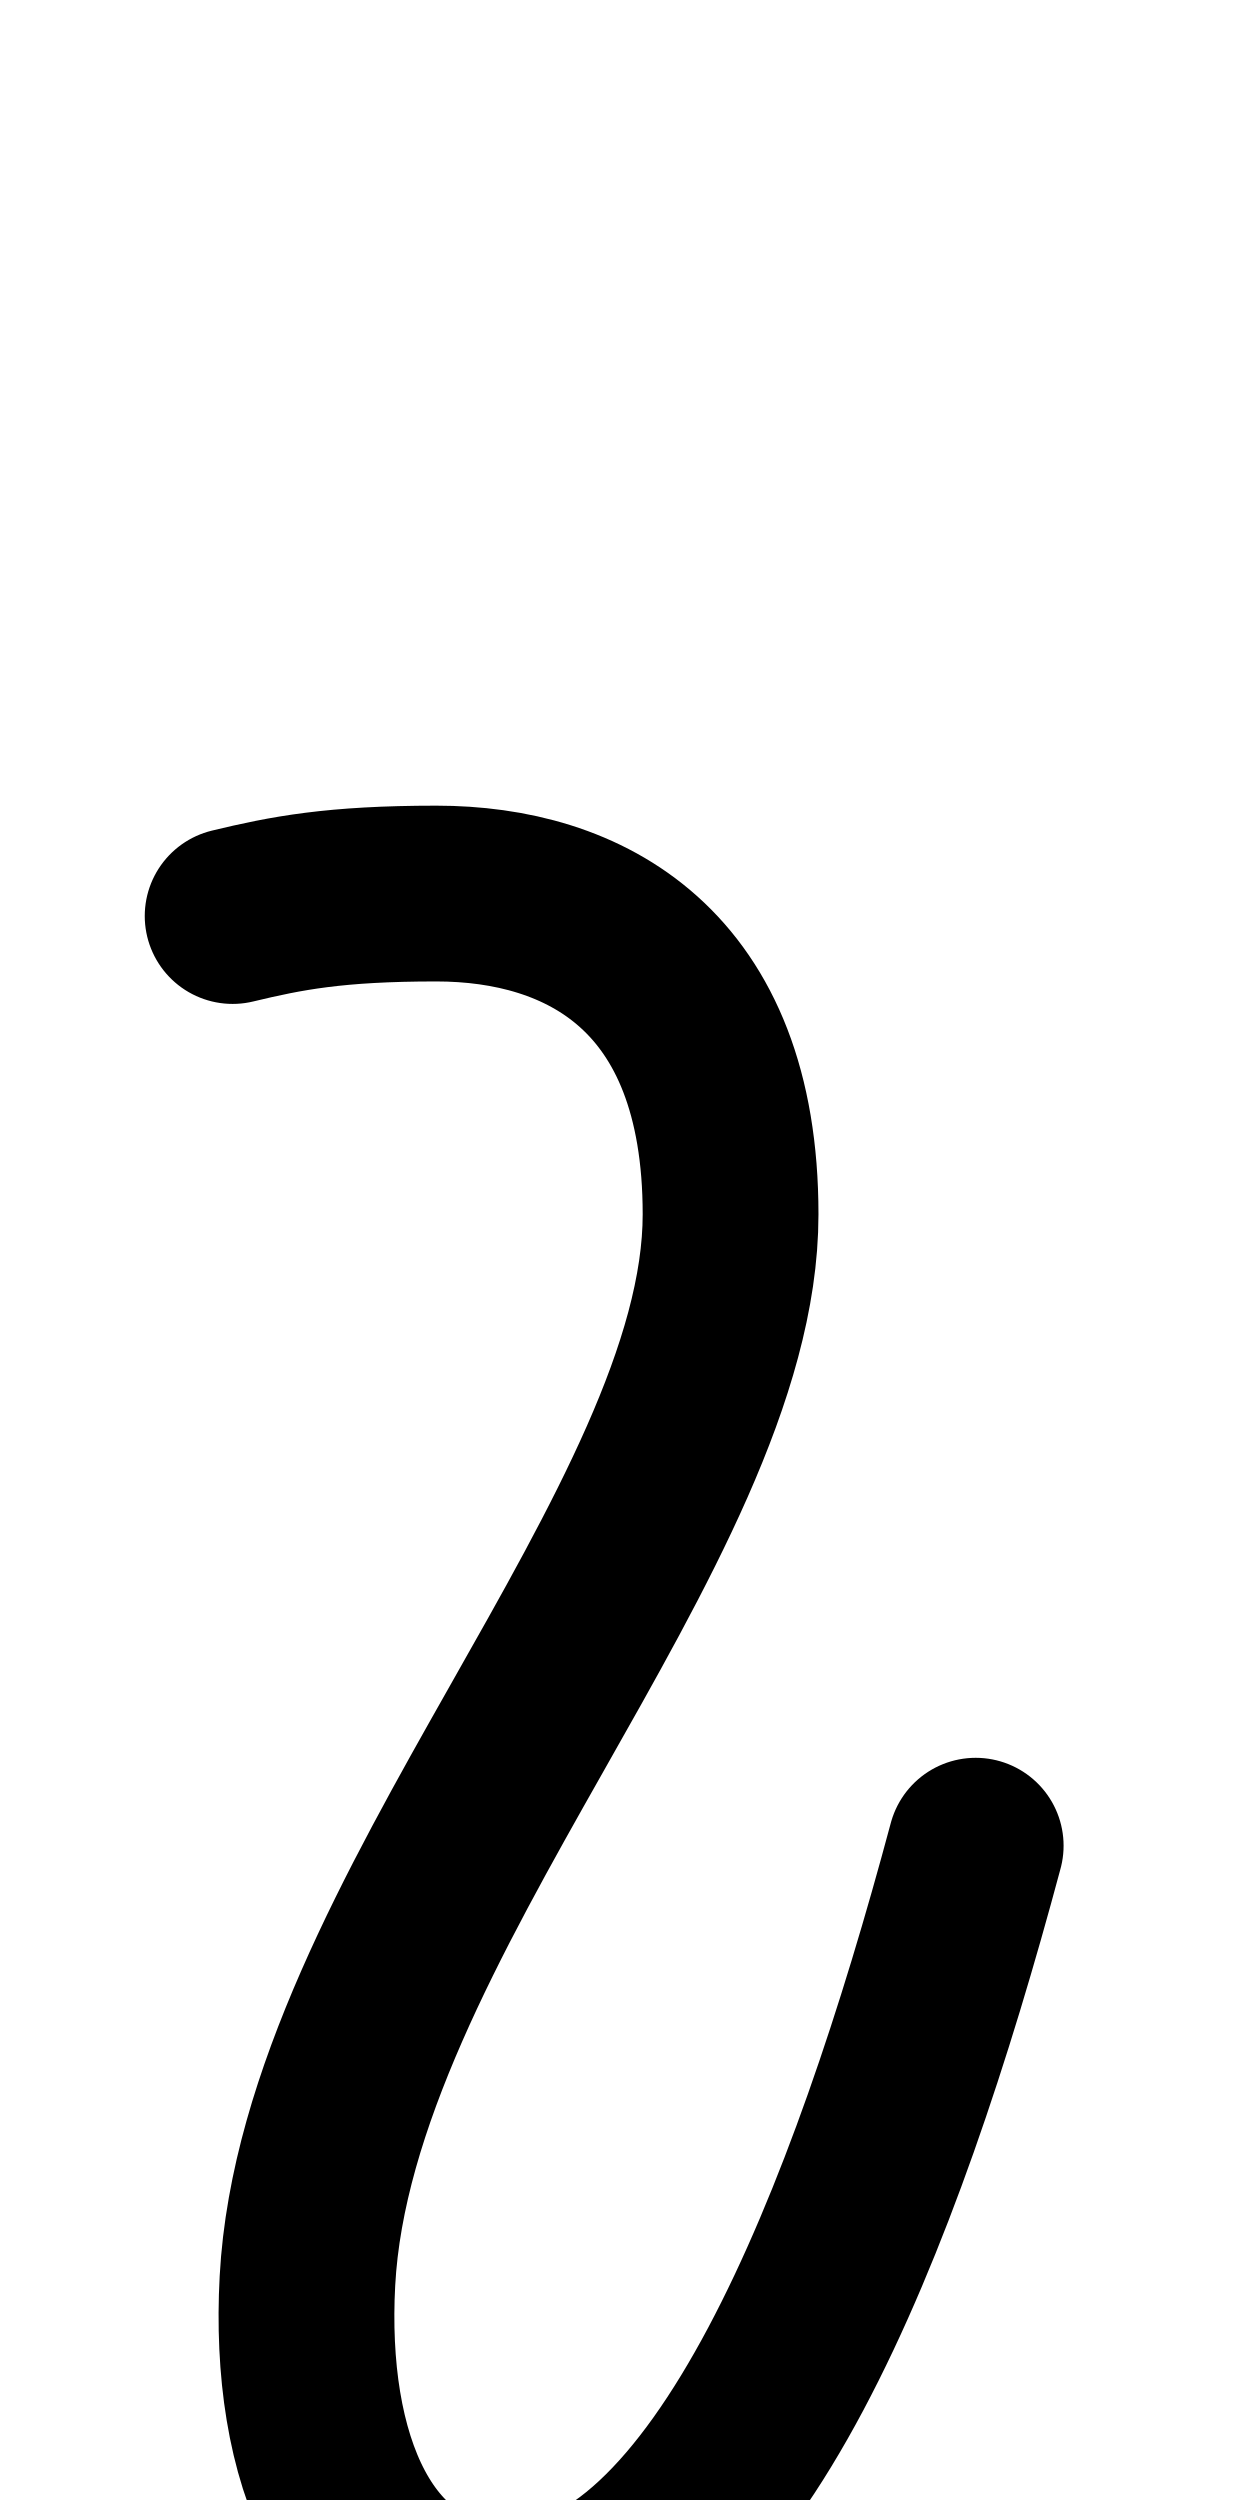
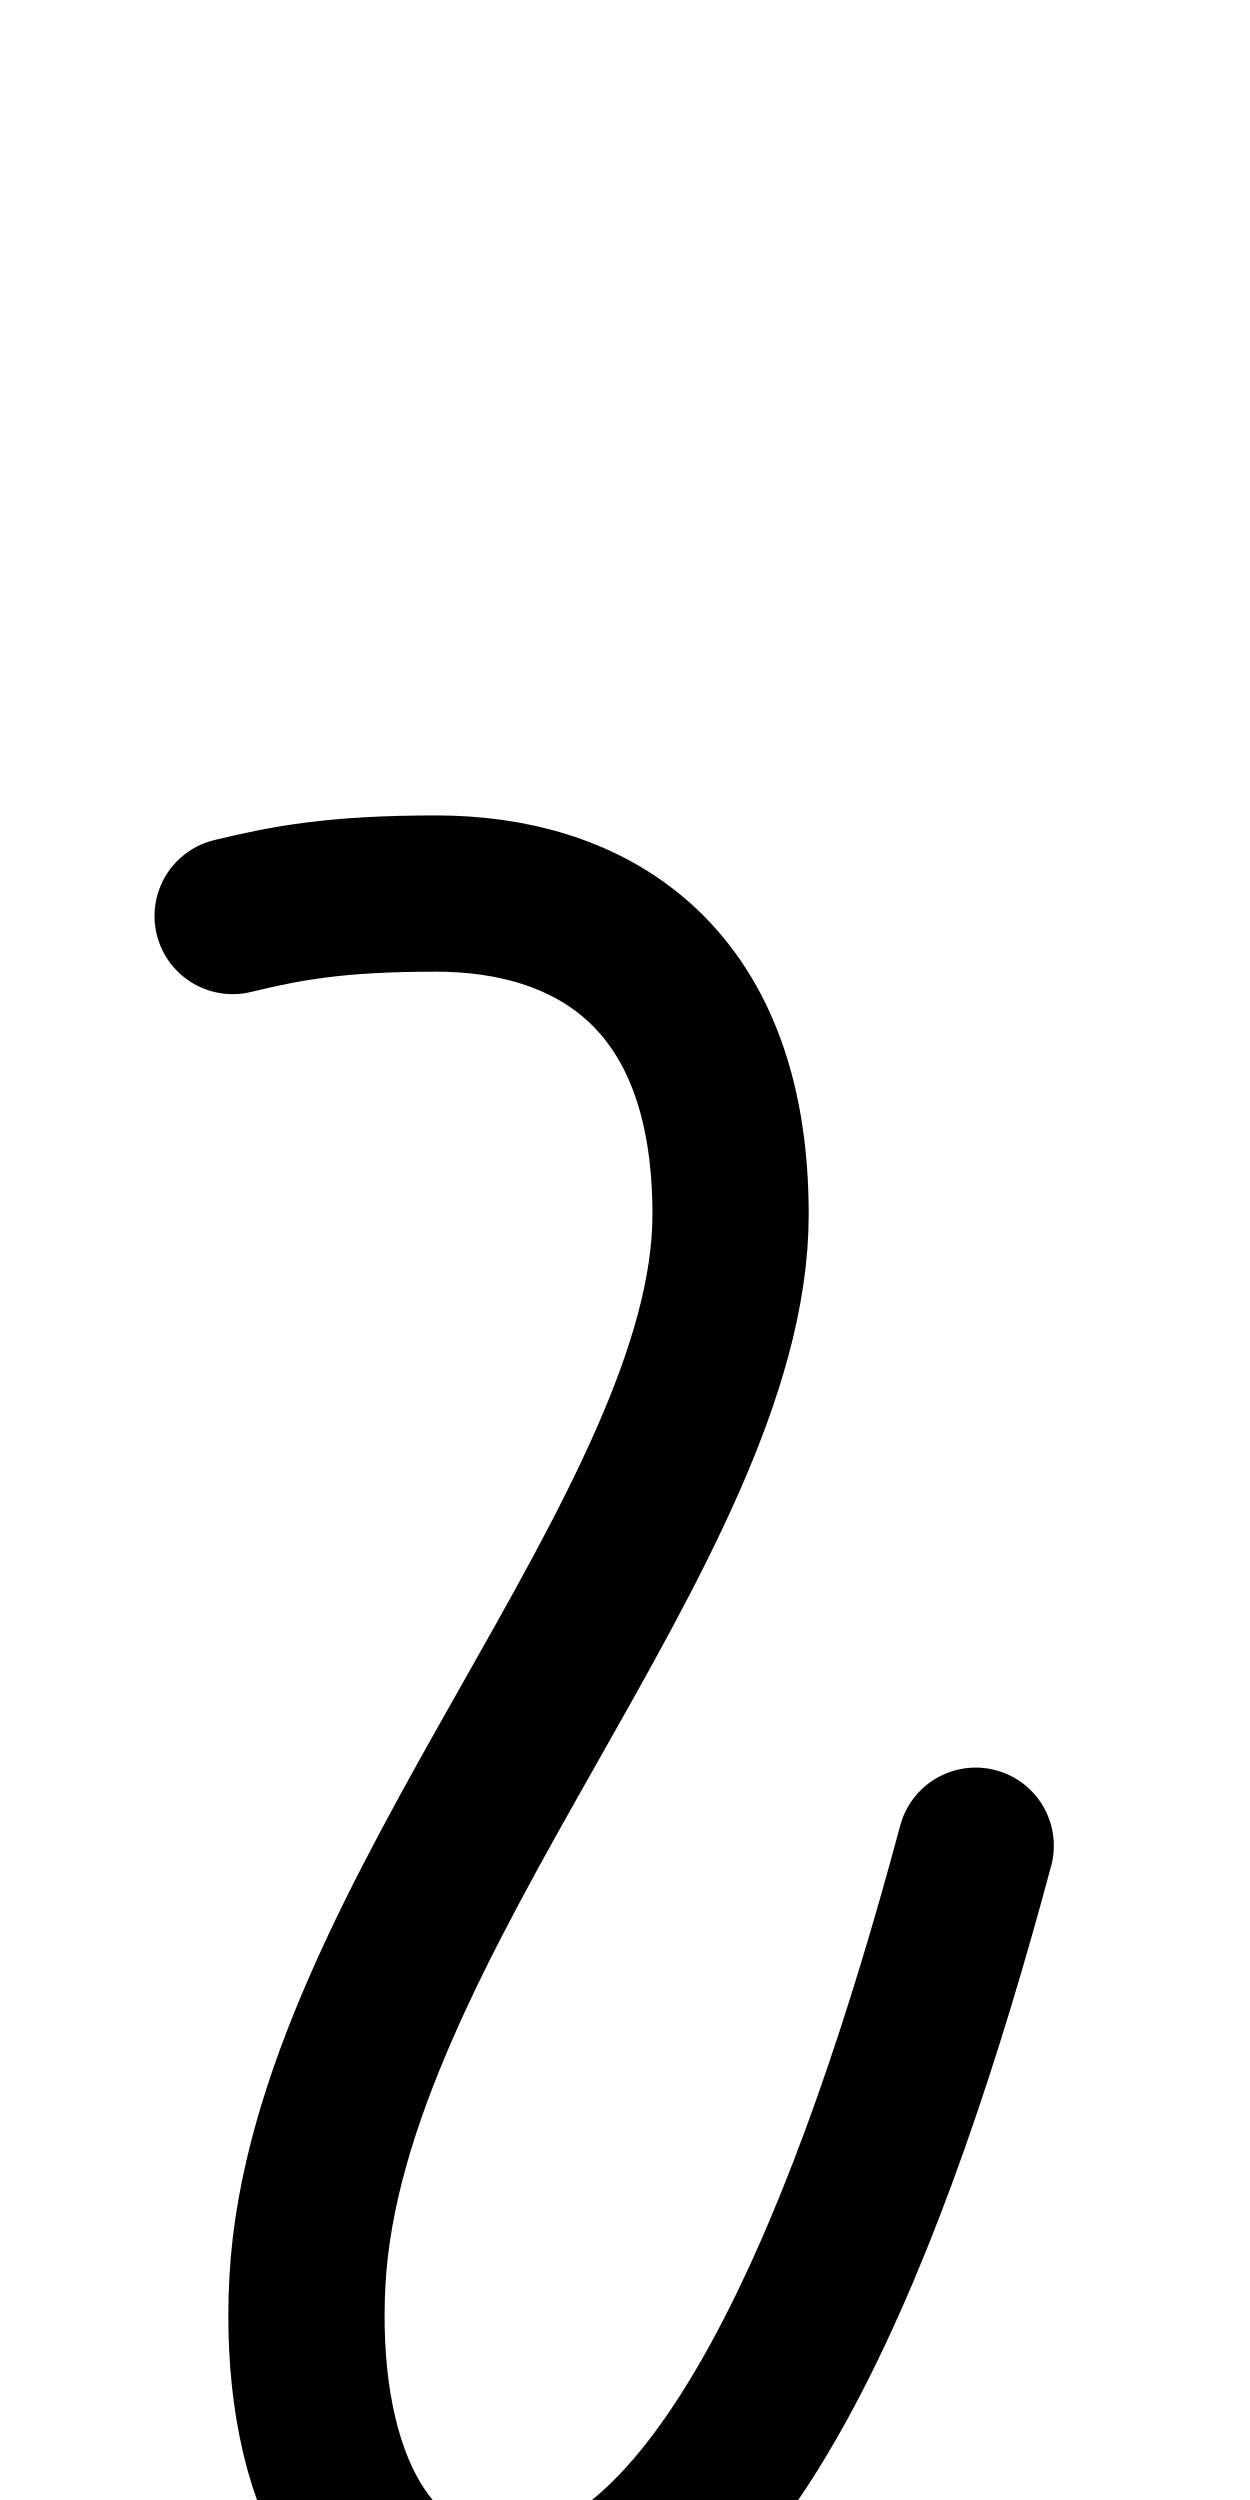
<svg xmlns="http://www.w3.org/2000/svg" version="1.1" viewBox="-10 0 1024 2048" id="svg2" width="1024" height="2048">
  <defs id="defs10" />
  <g id="g4720" transform="matrix(1.0663,0,0,-1.0663,68.33568,1499.684)" style="opacity:0.451" />
  <g transform="matrix(1,0,0,-1,0,1418)" id="g4" />
-   <path style="opacity:1;fill:none;fill-rule:evenodd;stroke:#000000;stroke-width:144;stroke-linecap:round;stroke-linejoin:round;stroke-miterlimit:4;stroke-dasharray:none;stroke-opacity:1" d="M 180.578,750.409 C 224.473,739.846 264.18,732 347.429,732 c 120.734,0 241.059,61.54 241.059,262.765 0,255.085 -330.803,578.826 -346.634,873.737 -7.661,142.719 39.414,271.498 166.033,271.498 175.493,0 299.431,-322.072 381.404,-628" id="path4732" />
+   <path style="opacity:1;fill:none;fill-rule:evenodd;stroke:#000000;stroke-width:128;stroke-linecap:round;stroke-linejoin:round;stroke-miterlimit:4;stroke-dasharray:none;stroke-opacity:1" d="M 180.578,750.409 C 224.473,739.846 264.18,732 347.429,732 c 120.734,0 241.059,61.54 241.059,262.765 0,255.085 -330.803,578.826 -346.634,873.737 -7.661,142.719 39.414,271.498 166.033,271.498 175.493,0 299.431,-322.072 381.404,-628" id="path4732" />
</svg>
